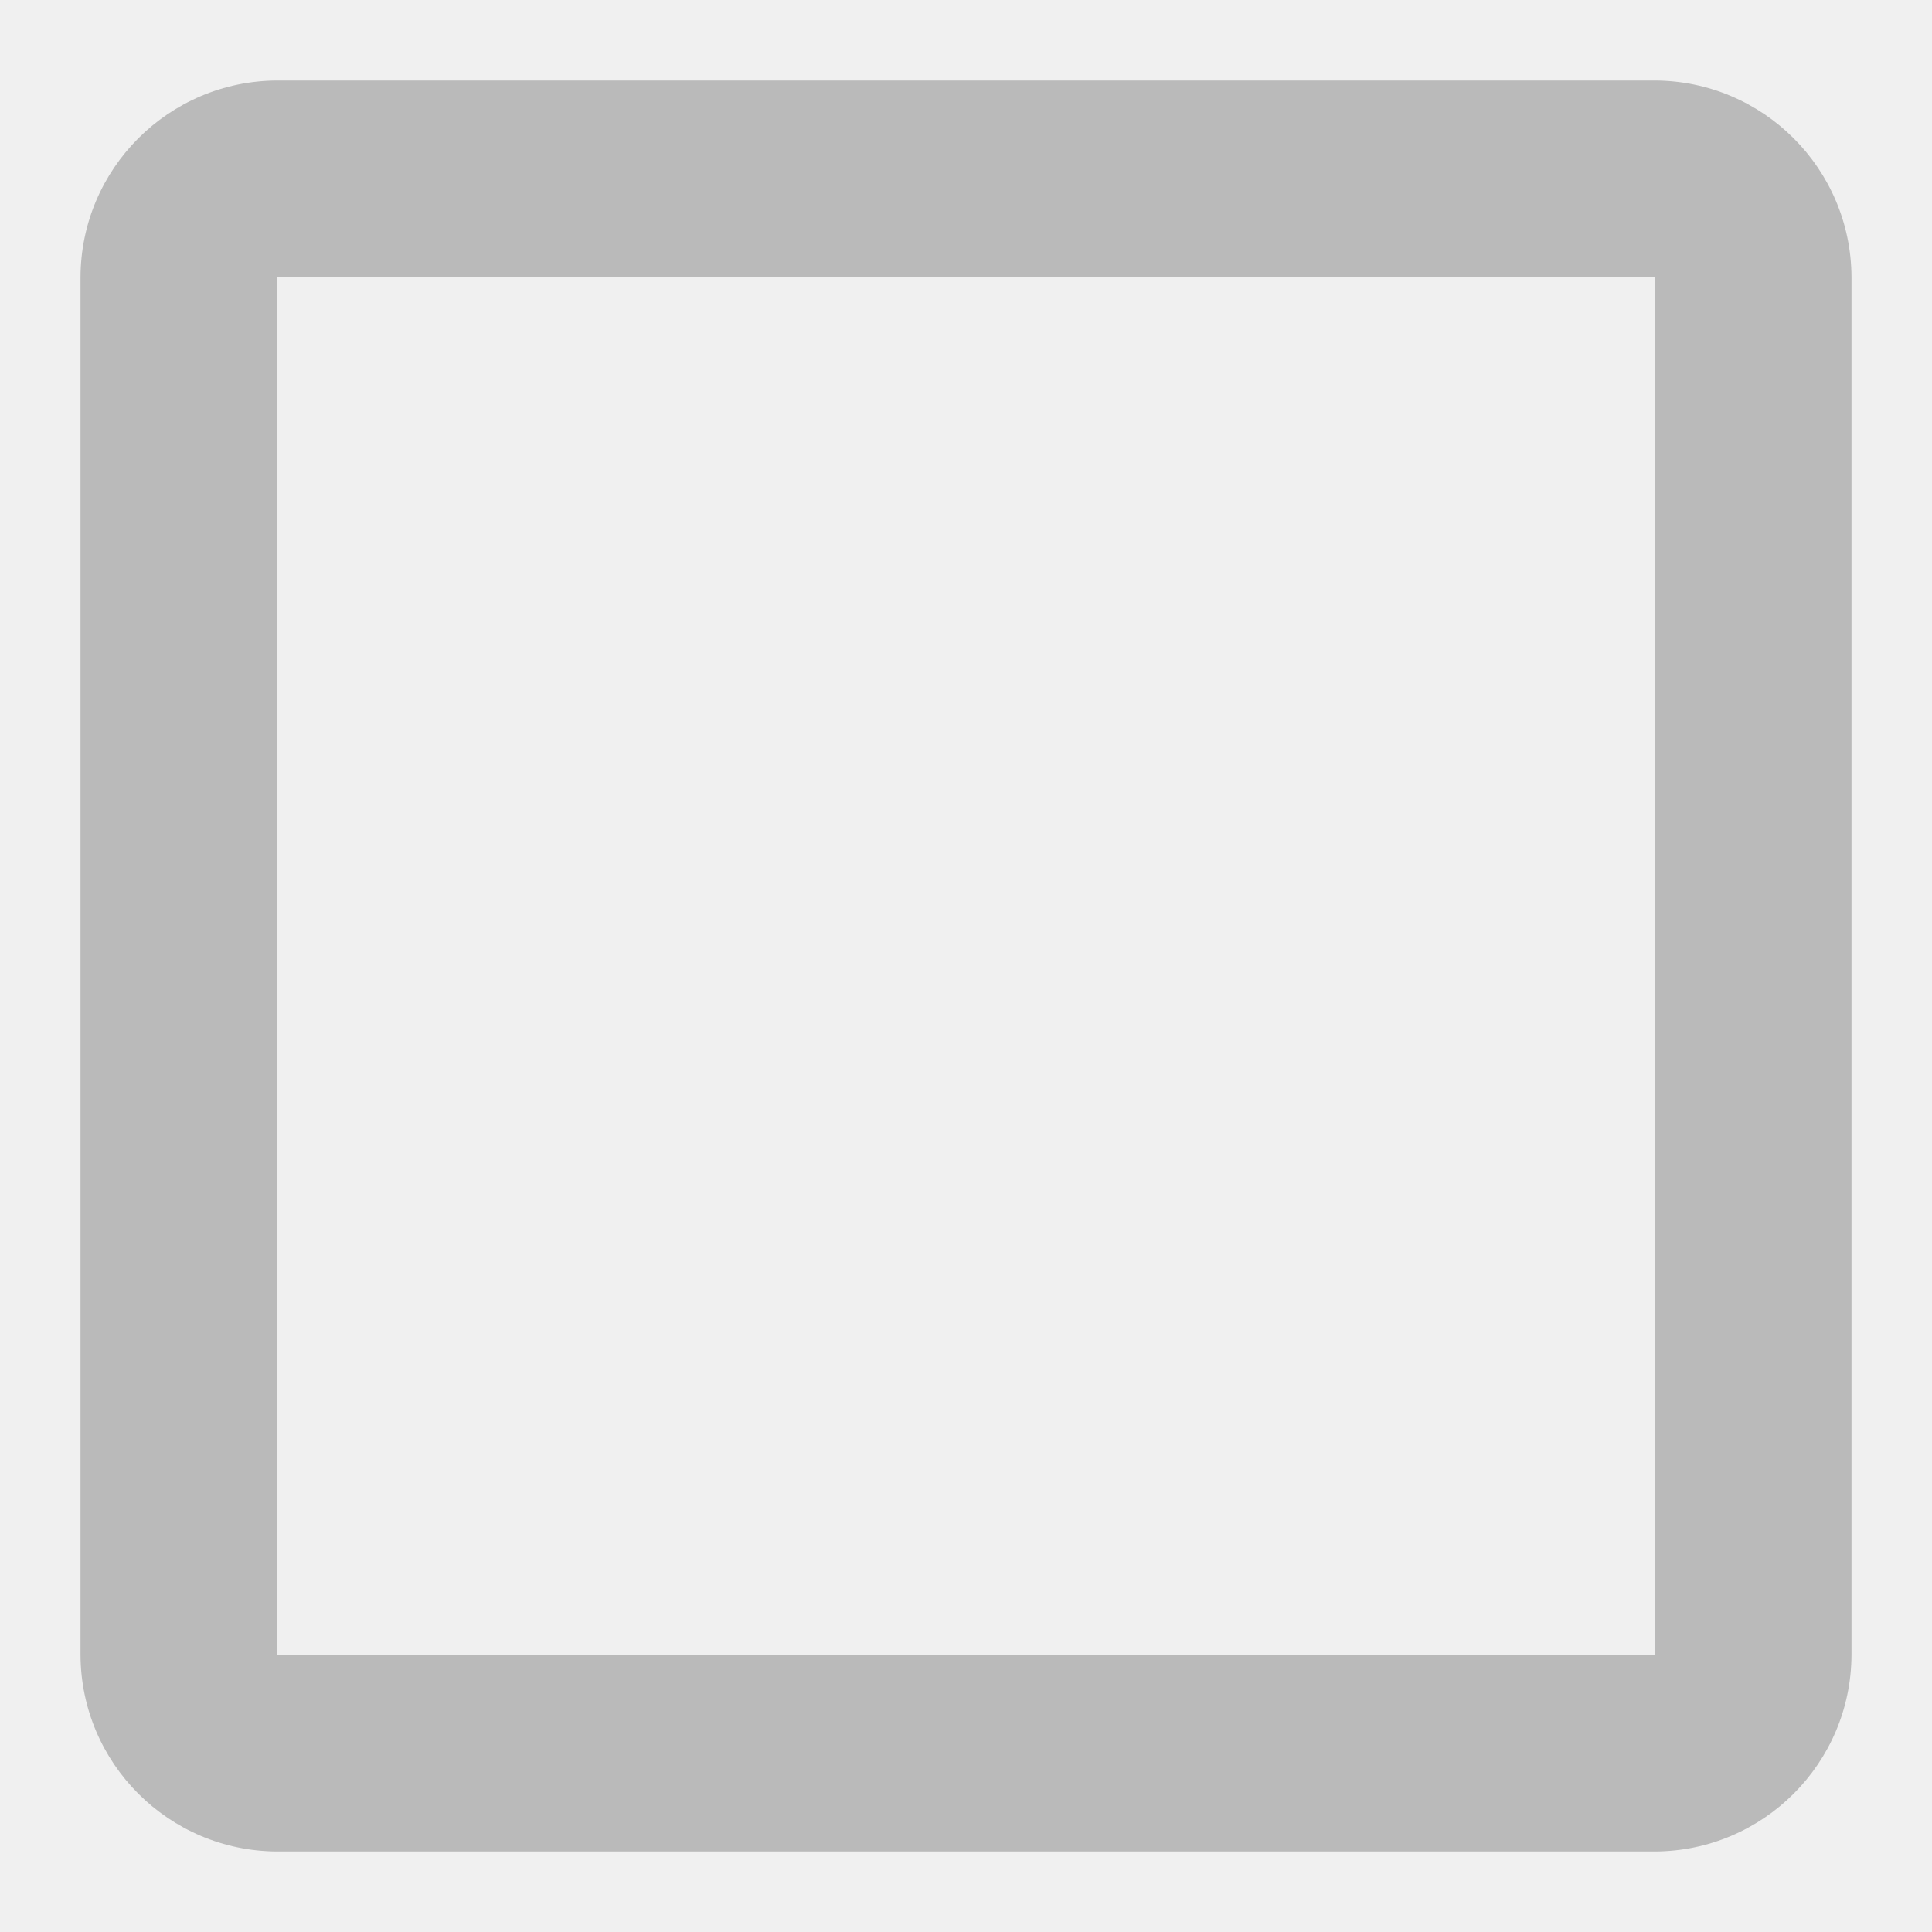
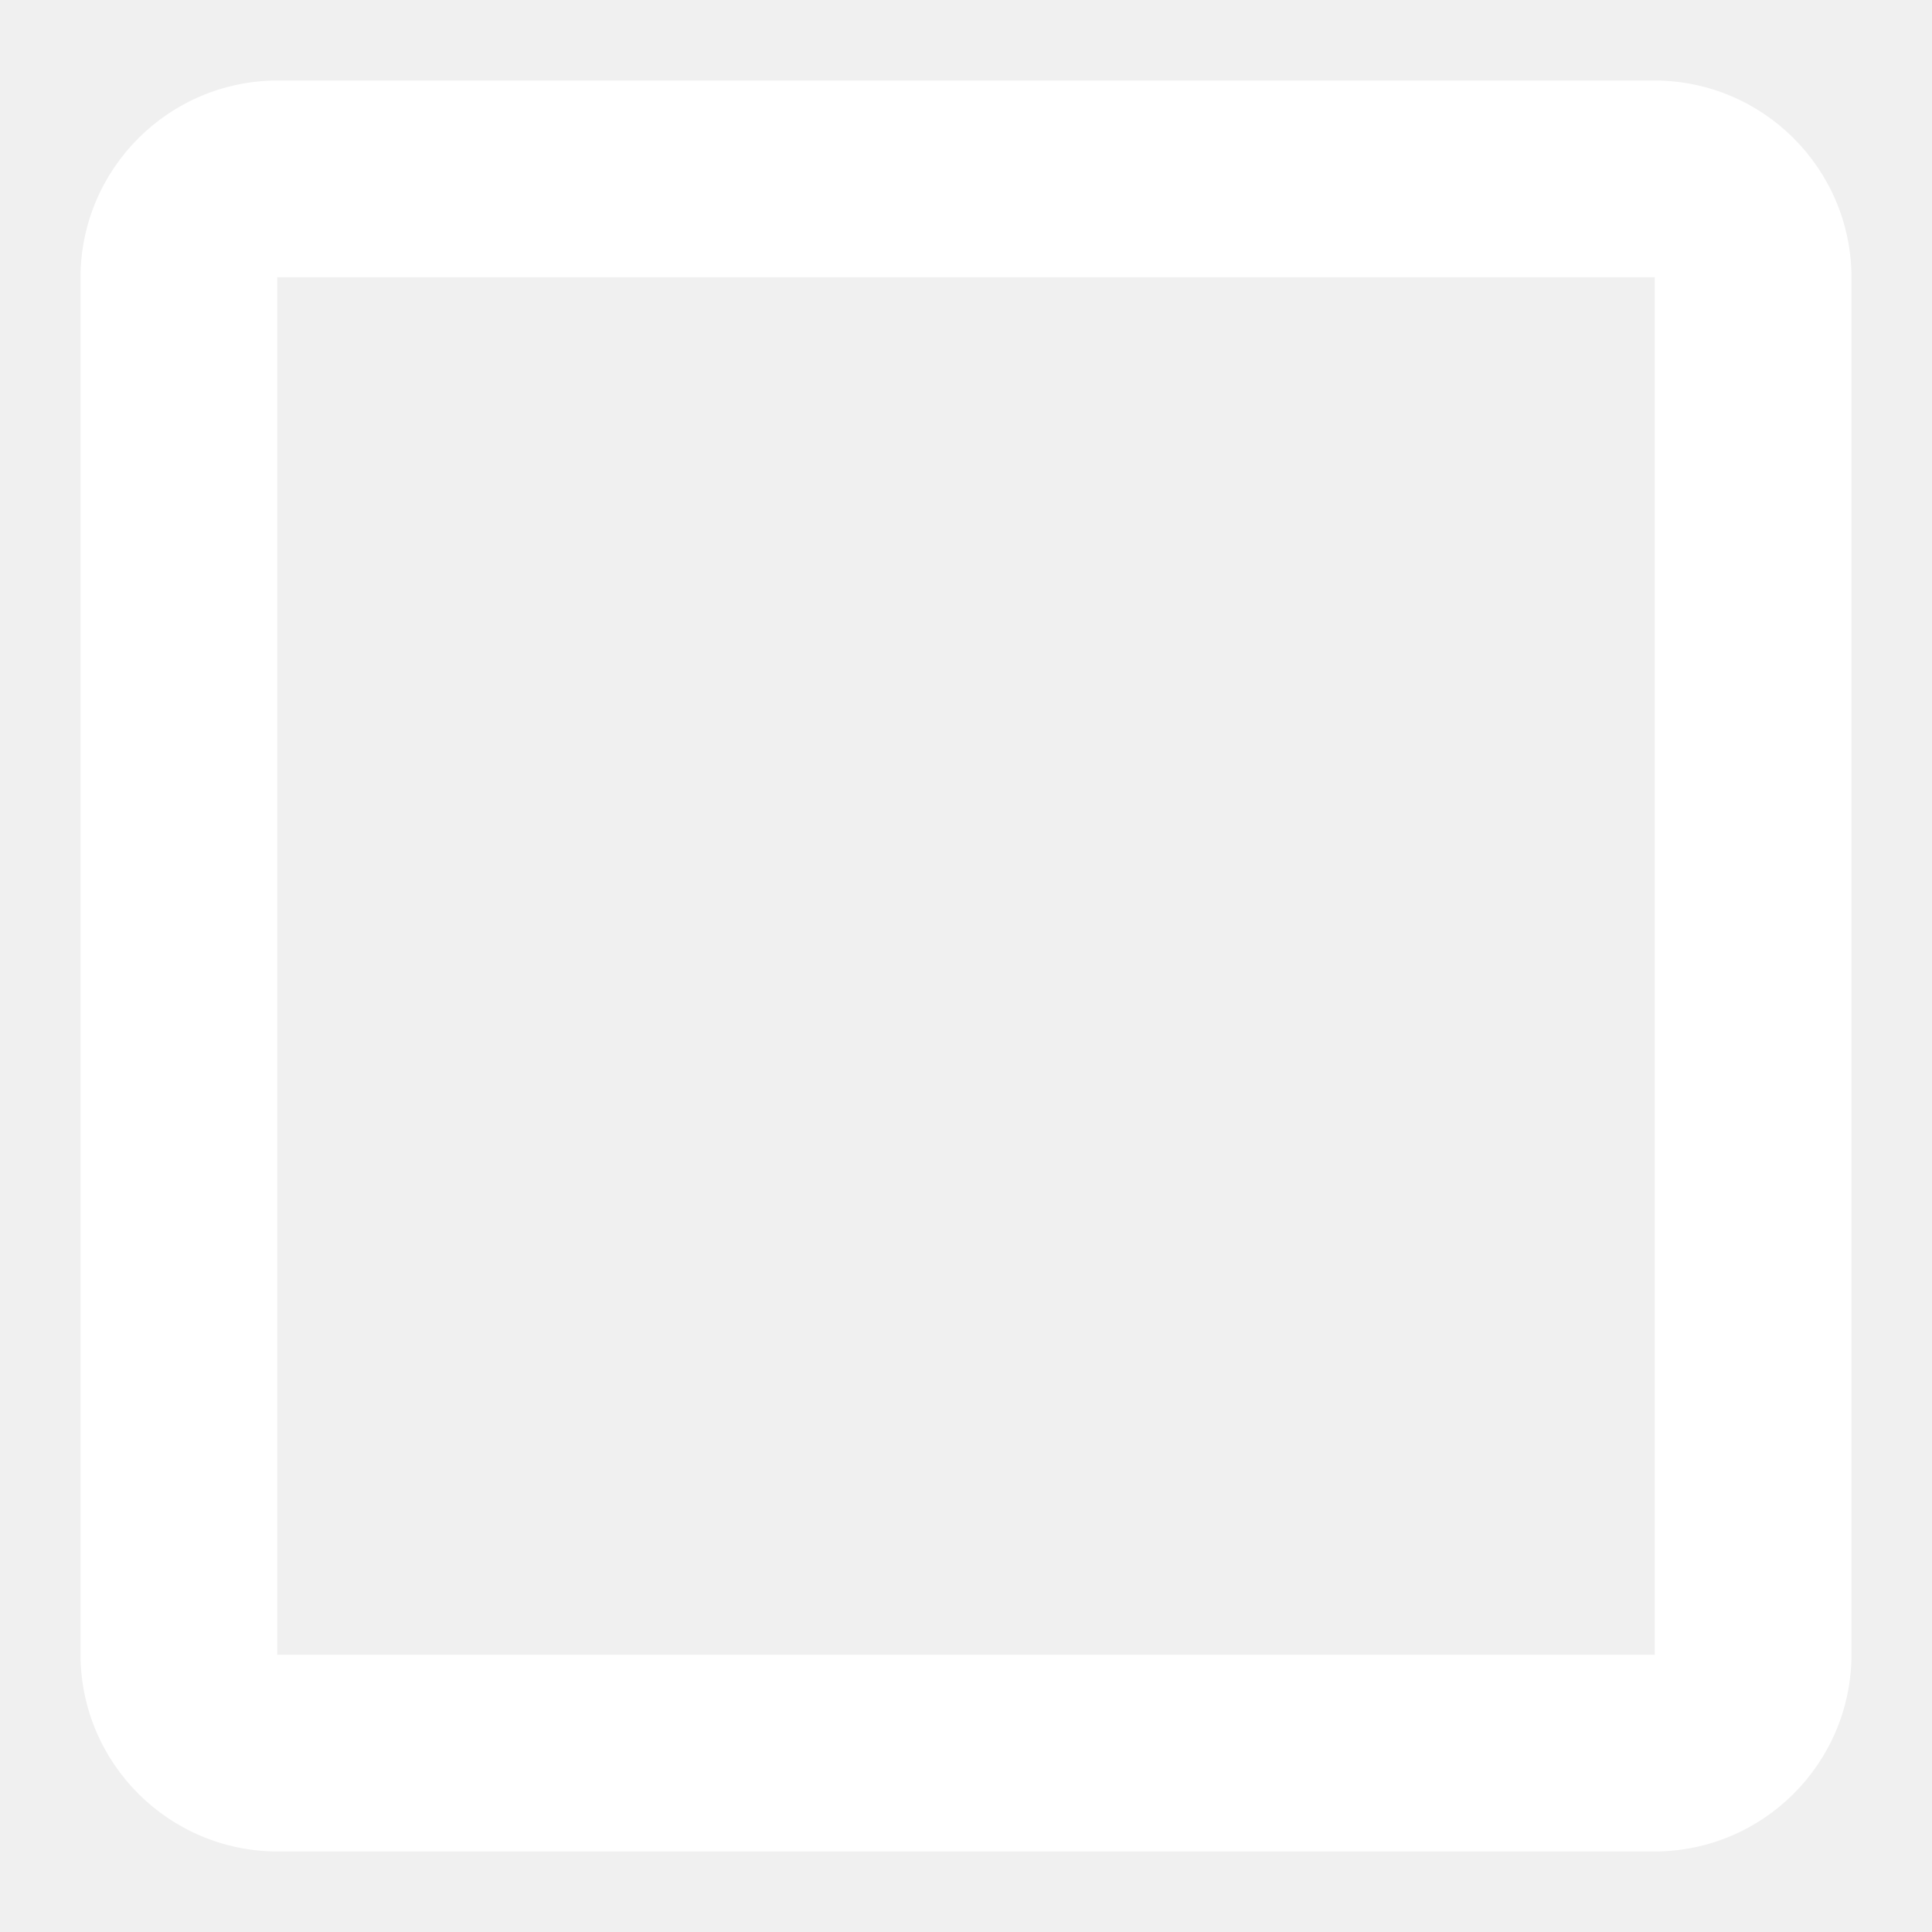
<svg xmlns="http://www.w3.org/2000/svg" width="24" height="24" viewBox="0 0 24 24">
  <defs>
    <style type="text/css">
-             .cls-1{fill:#bababa;fill-rule:evenodd;opacity:.997}.cls-2{fill:none}
+             .cls-1{fill:#fff;fill-rule:evenodd;}.cls-2{fill:none}
        </style>
  </defs>
  <g id="check_box" transform="translate(-420 -576)">
    <path id="checkbox" d="M22.556 5.444v17.112H5.444V5.444zm0-2.444H5.444A2.452 2.452 0 0 0 3 5.444v17.112A2.452 2.452 0 0 0 5.444 25h17.112A2.452 2.452 0 0 0 25 22.556V5.444A2.452 2.452 0 0 0 22.556 3z" class="cls-1" transform="translate(418 574)" />
    <path id="Rectangle_4539" d="M0 0h24v24H0z" class="cls-2" data-name="Rectangle 4539" transform="translate(420 576)" />
  </g>
</svg>
